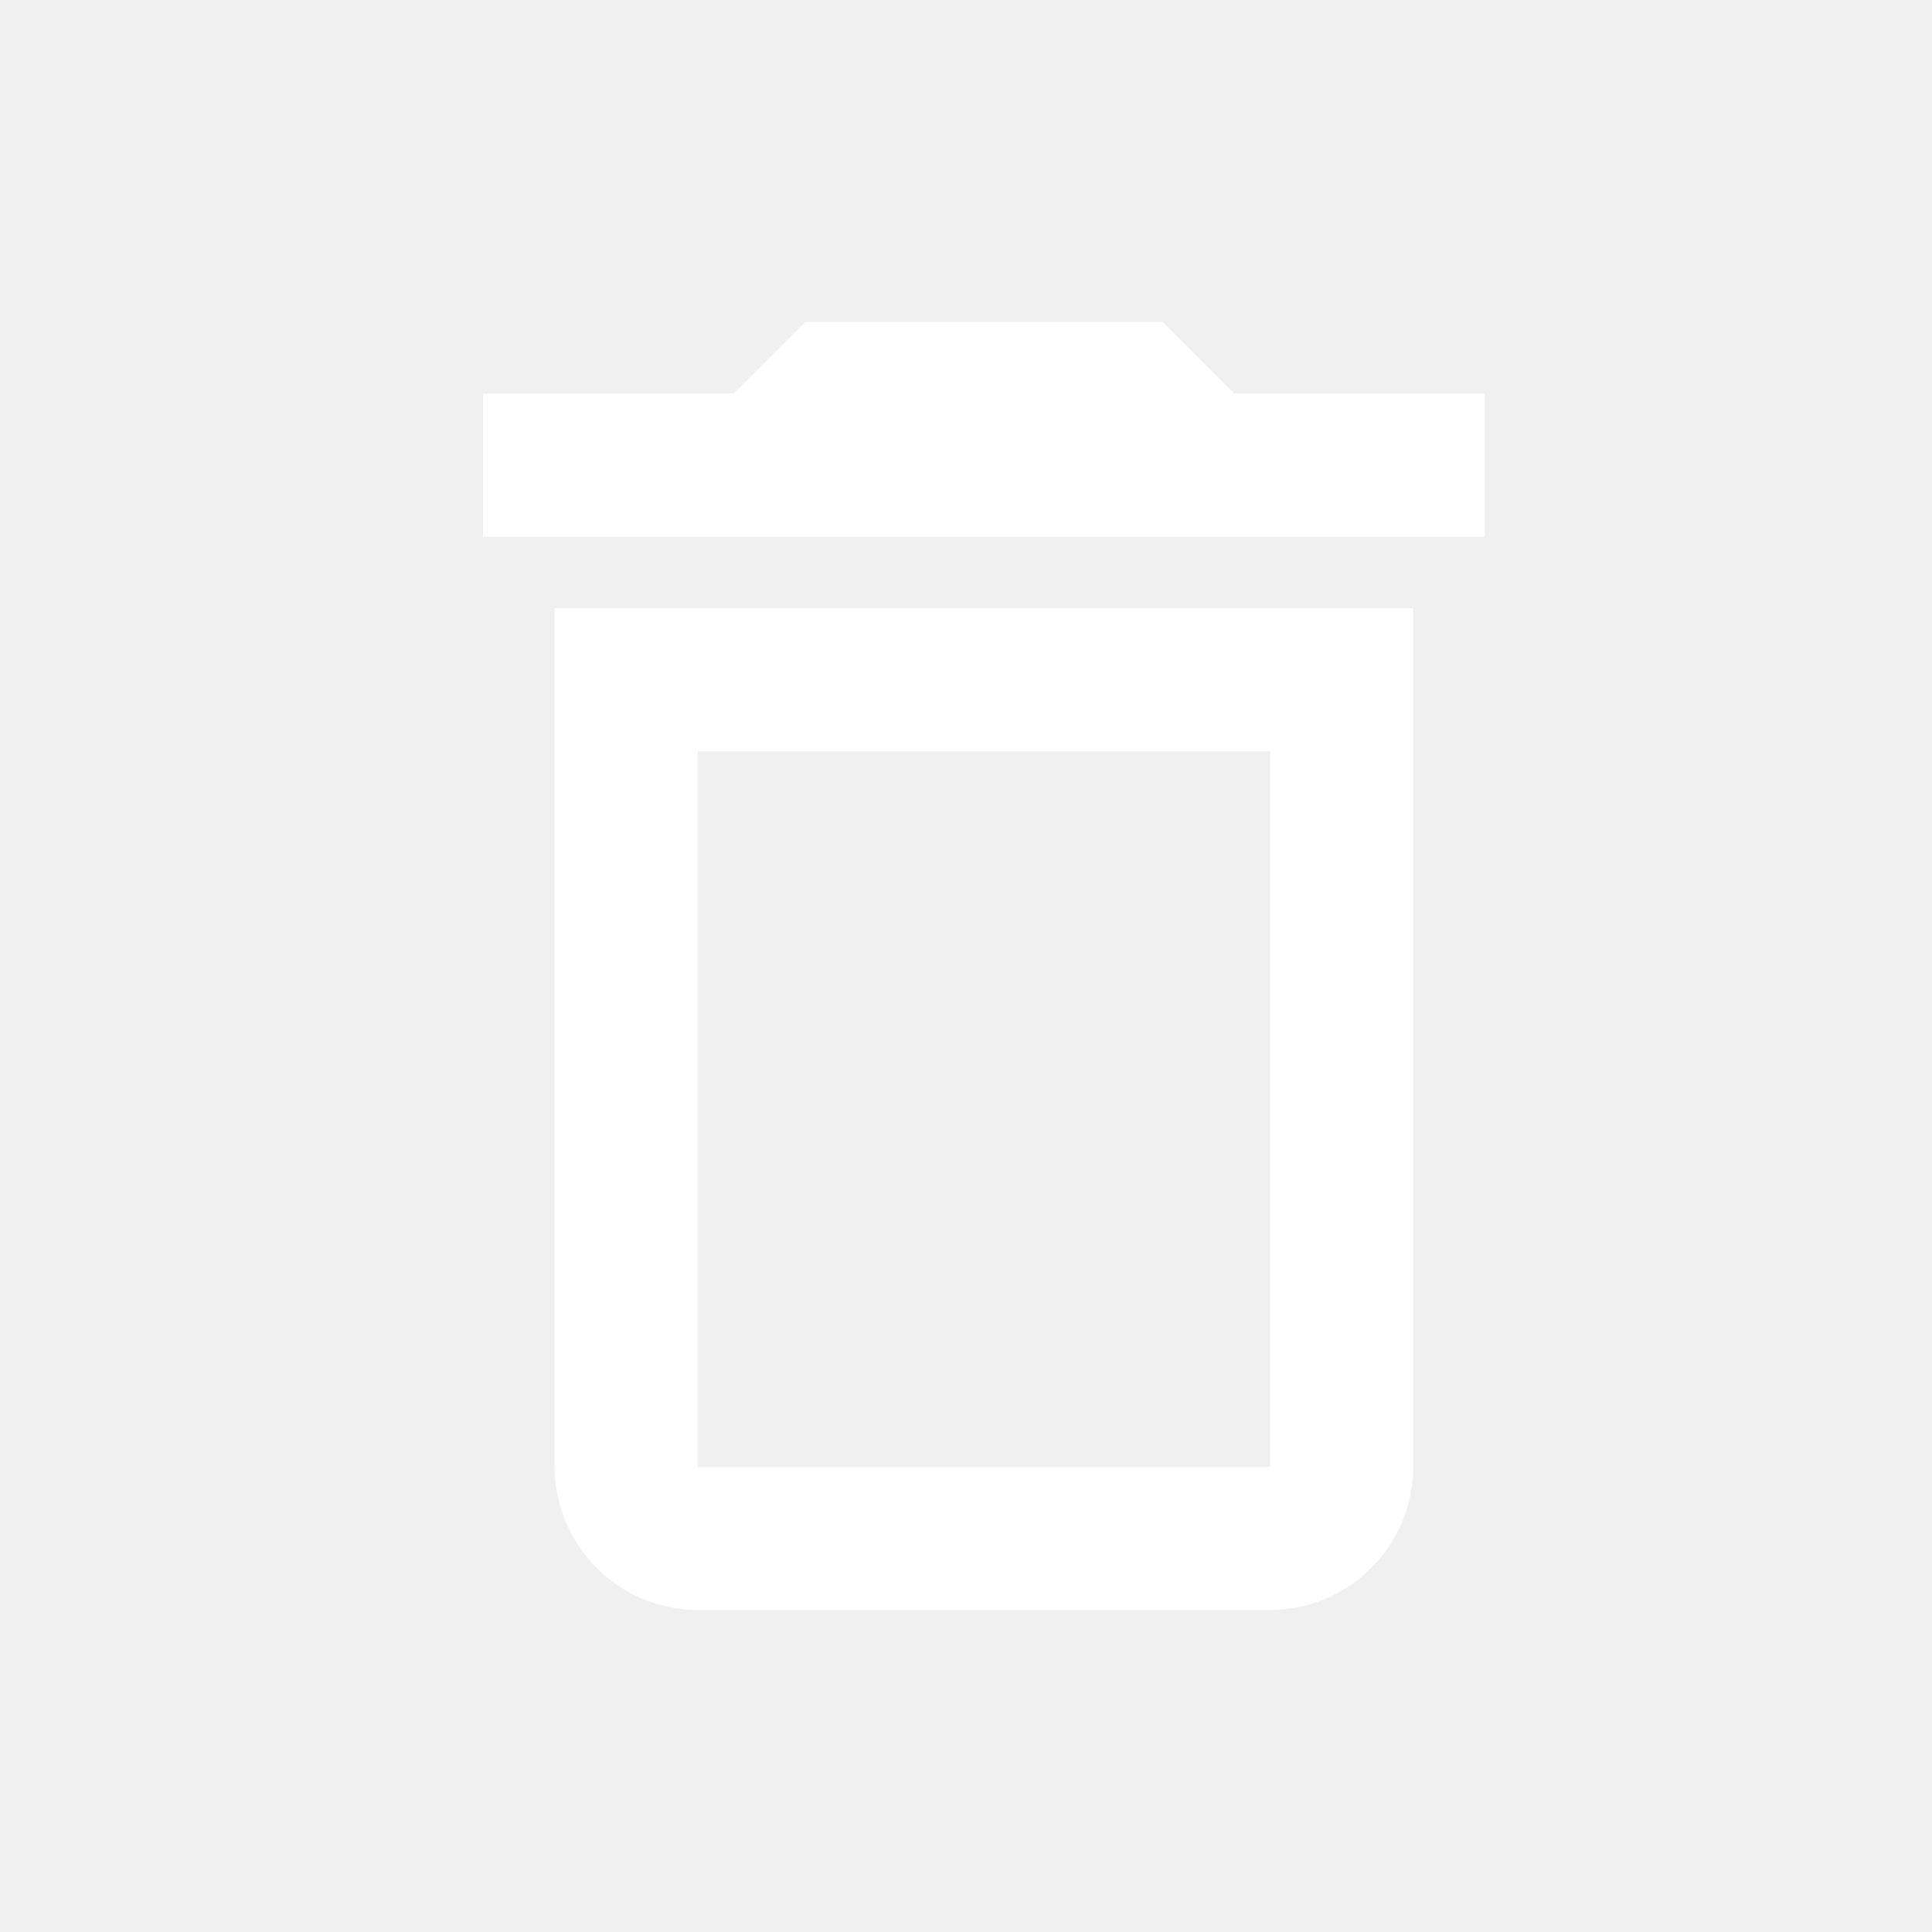
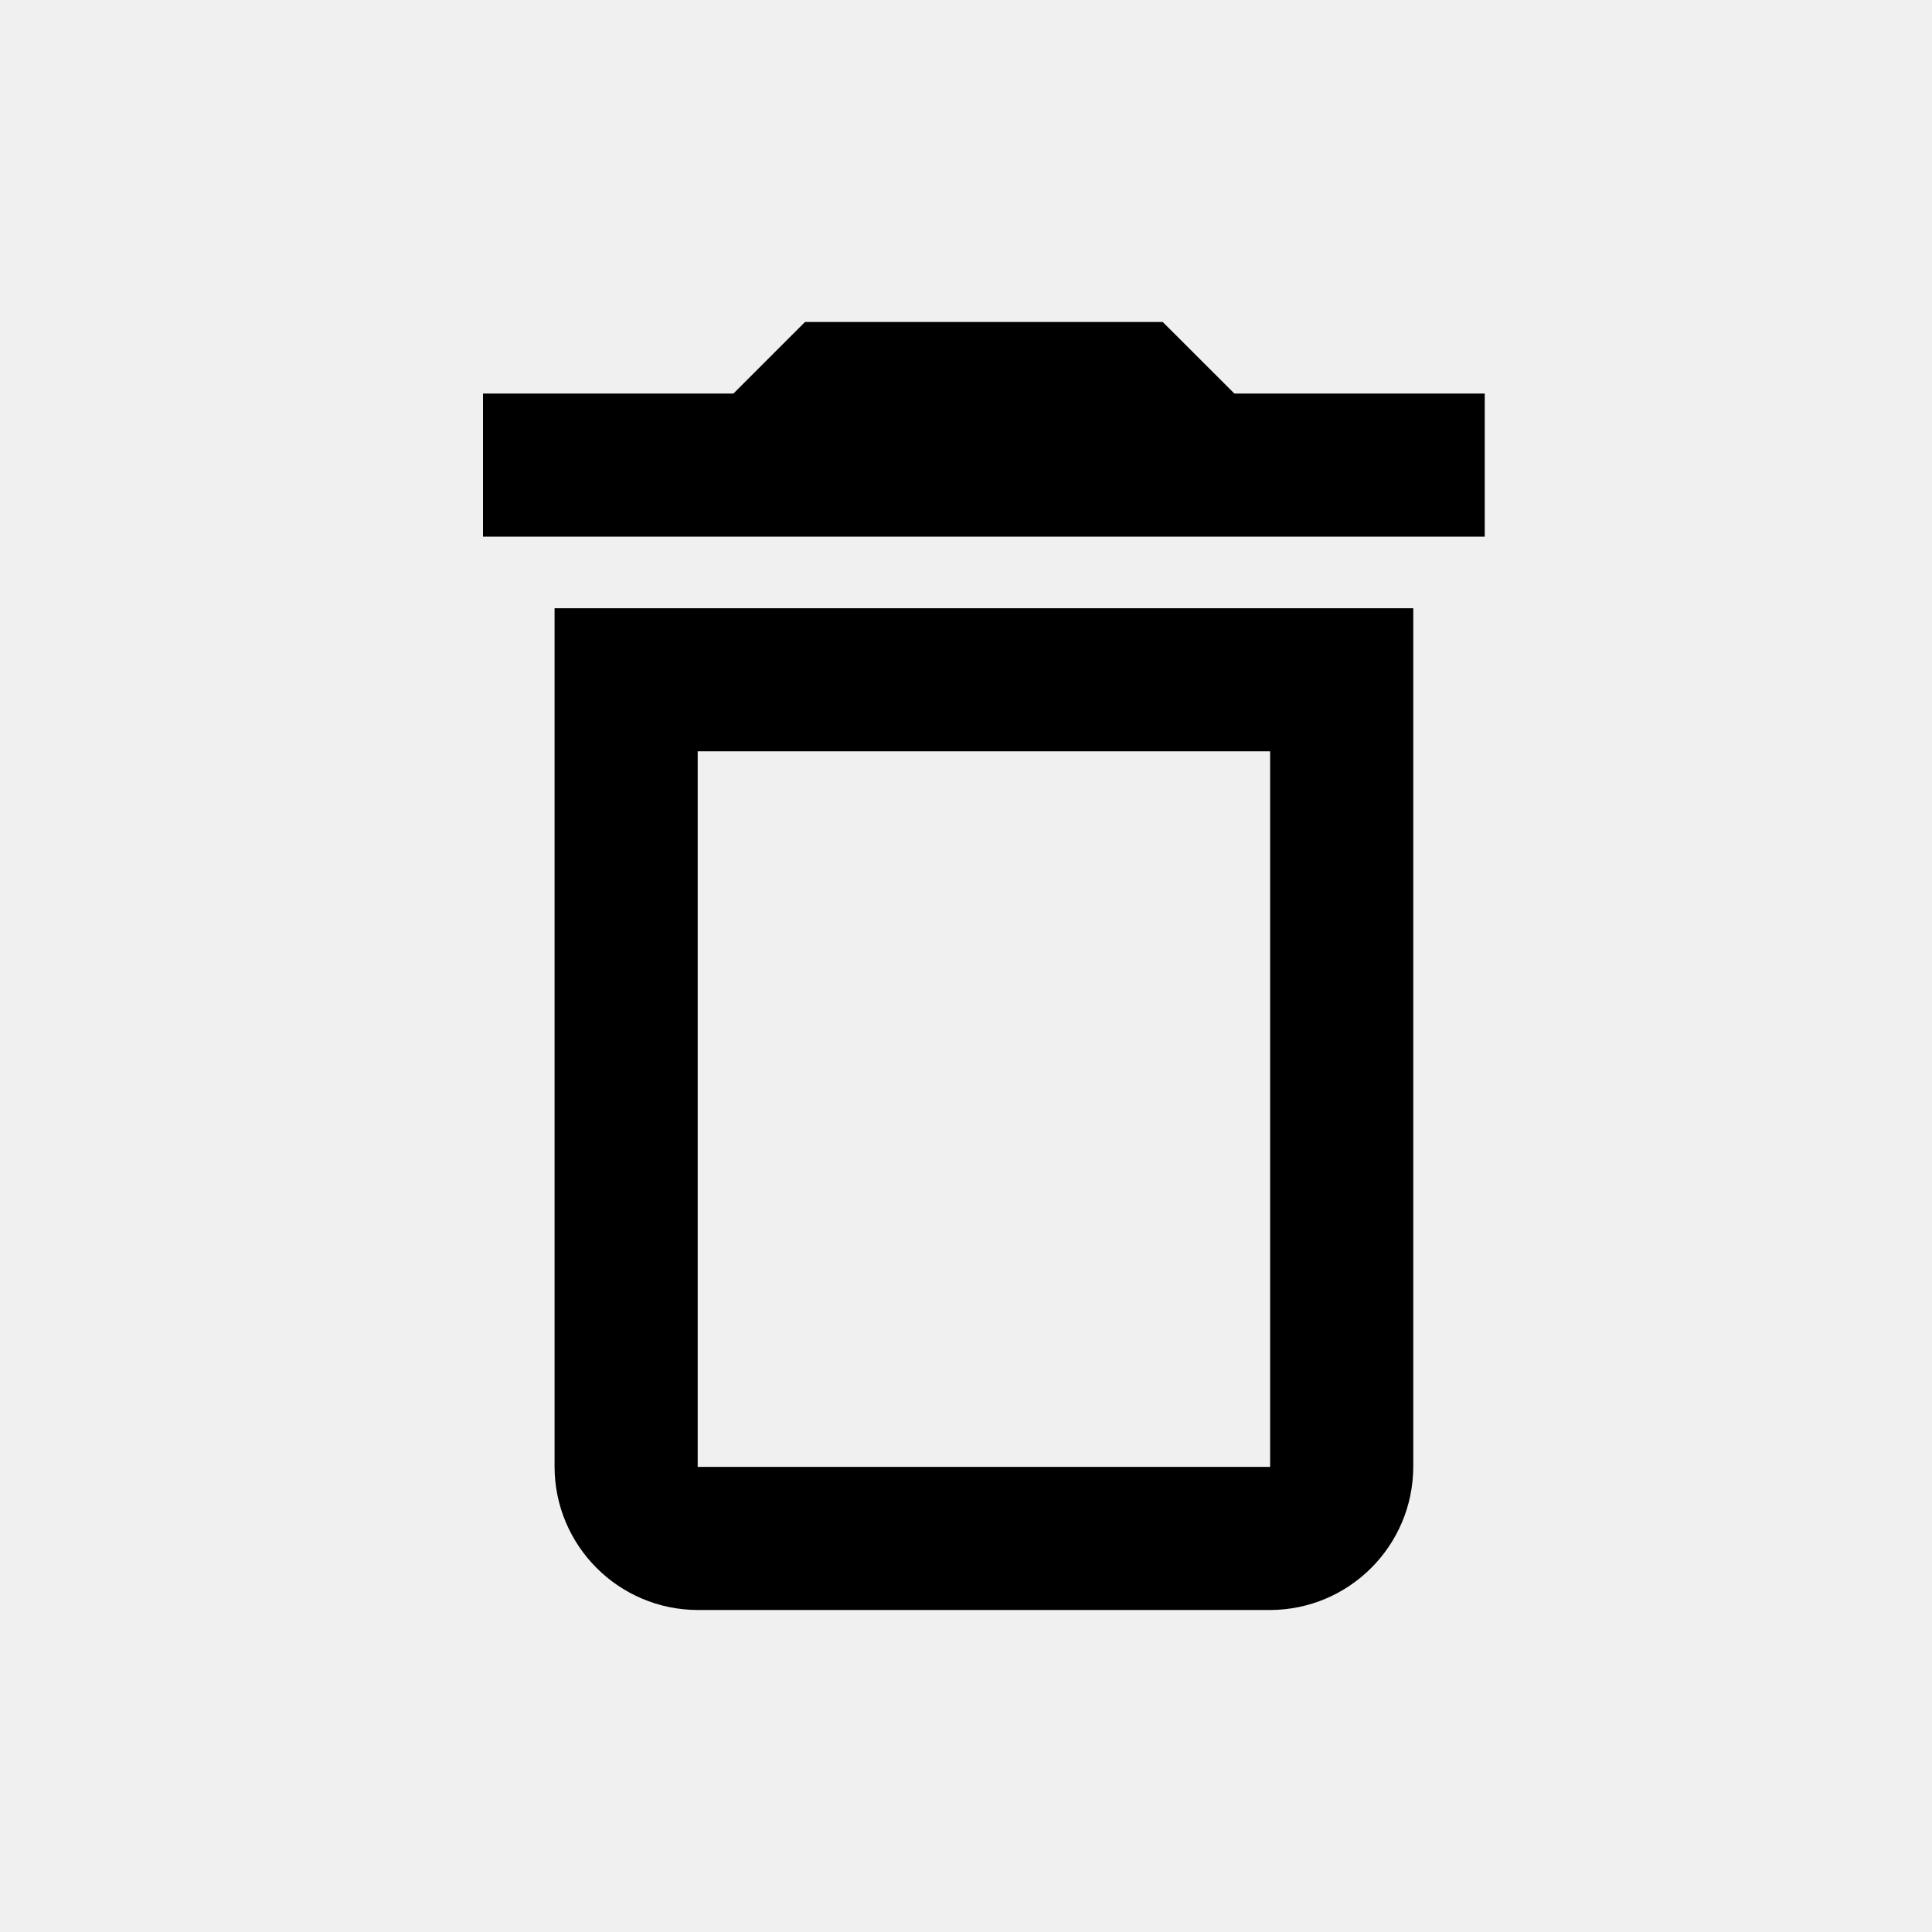
<svg xmlns="http://www.w3.org/2000/svg" id="icon_delete" data-name="icon delete" width="24" height="24" viewBox="0 0 24 24">
-   <path id="Path_84" data-name="Path 84" d="M5.889,17.222A1.783,1.783,0,0,0,7.667,19h7.111a1.783,1.783,0,0,0,1.778-1.778V6.556H5.889ZM7.667,8.333h7.111v8.889H7.667Zm6.667-4.444L13.444,3H9l-.889.889H5V5.667H17.444V3.889Z" transform="translate(1 1)" fill="#fff" />
+   <path id="Path_84" data-name="Path 84" d="M5.889,17.222A1.783,1.783,0,0,0,7.667,19h7.111a1.783,1.783,0,0,0,1.778-1.778V6.556H5.889ZM7.667,8.333h7.111v8.889H7.667Zm6.667-4.444L13.444,3H9l-.889.889H5V5.667H17.444V3.889Z" transform="translate(1 1)" />
  <path id="Path_85" data-name="Path 85" d="M0,0H24V24H0Z" fill="none" />
</svg>
